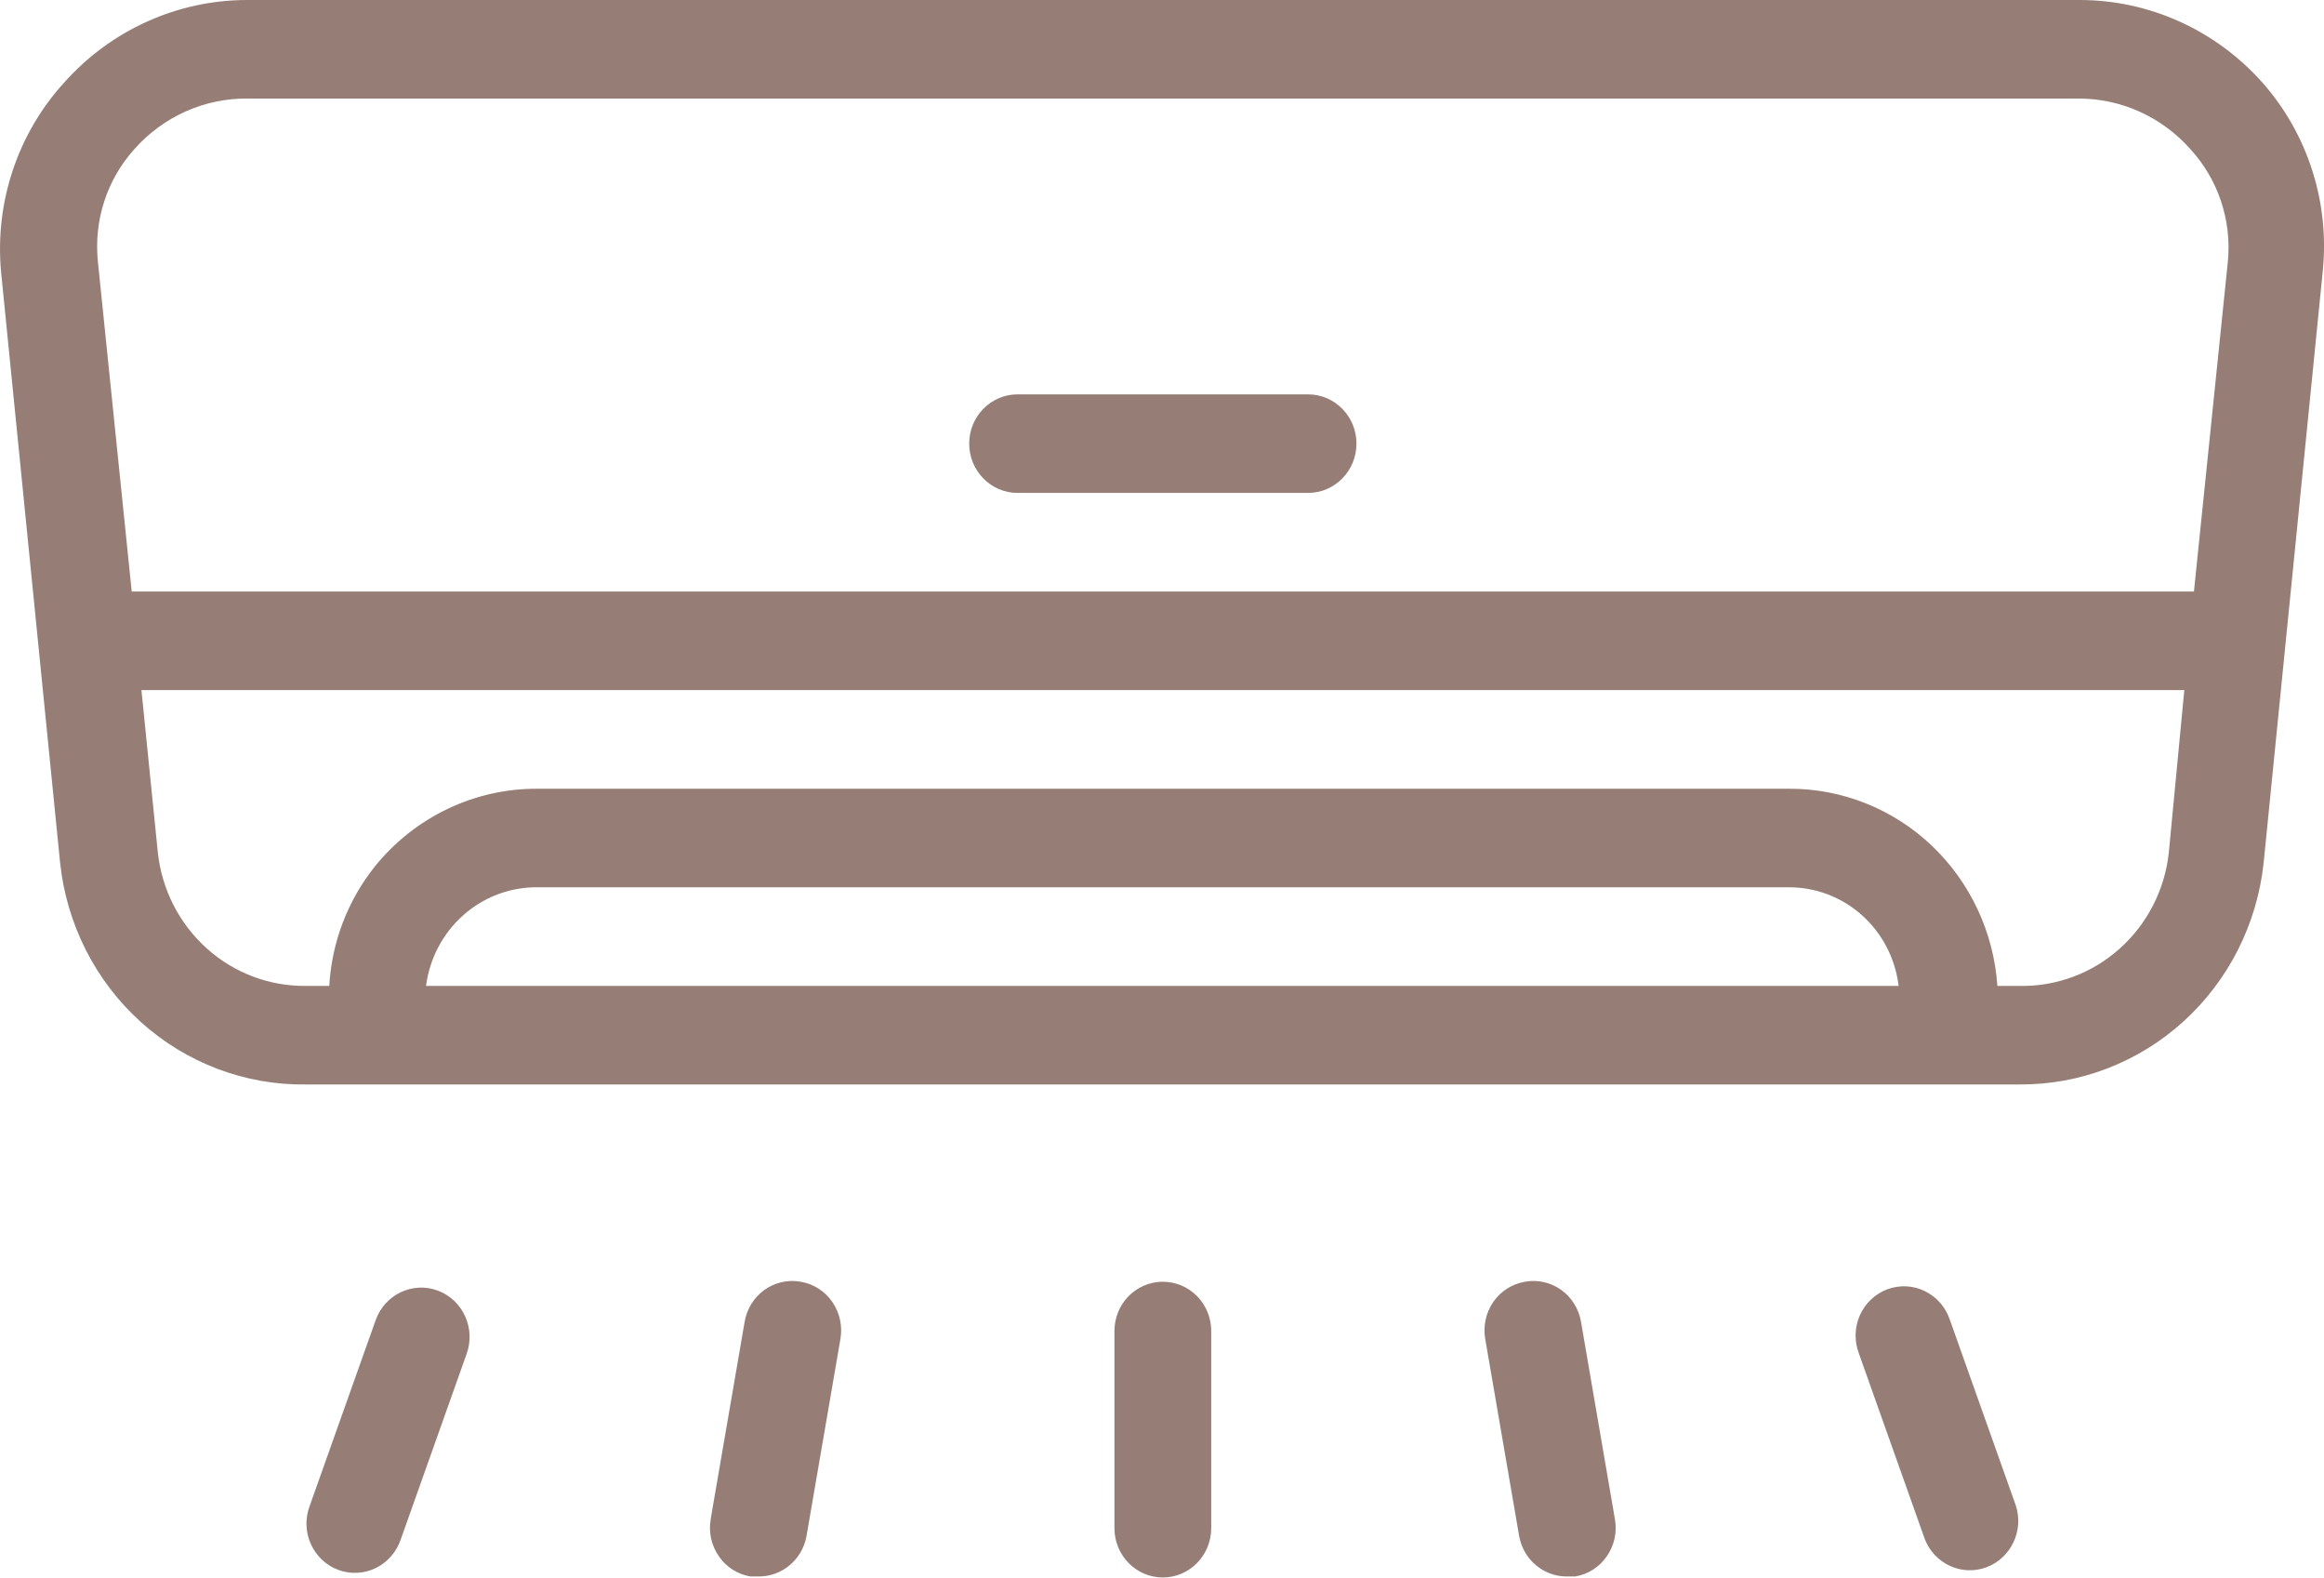
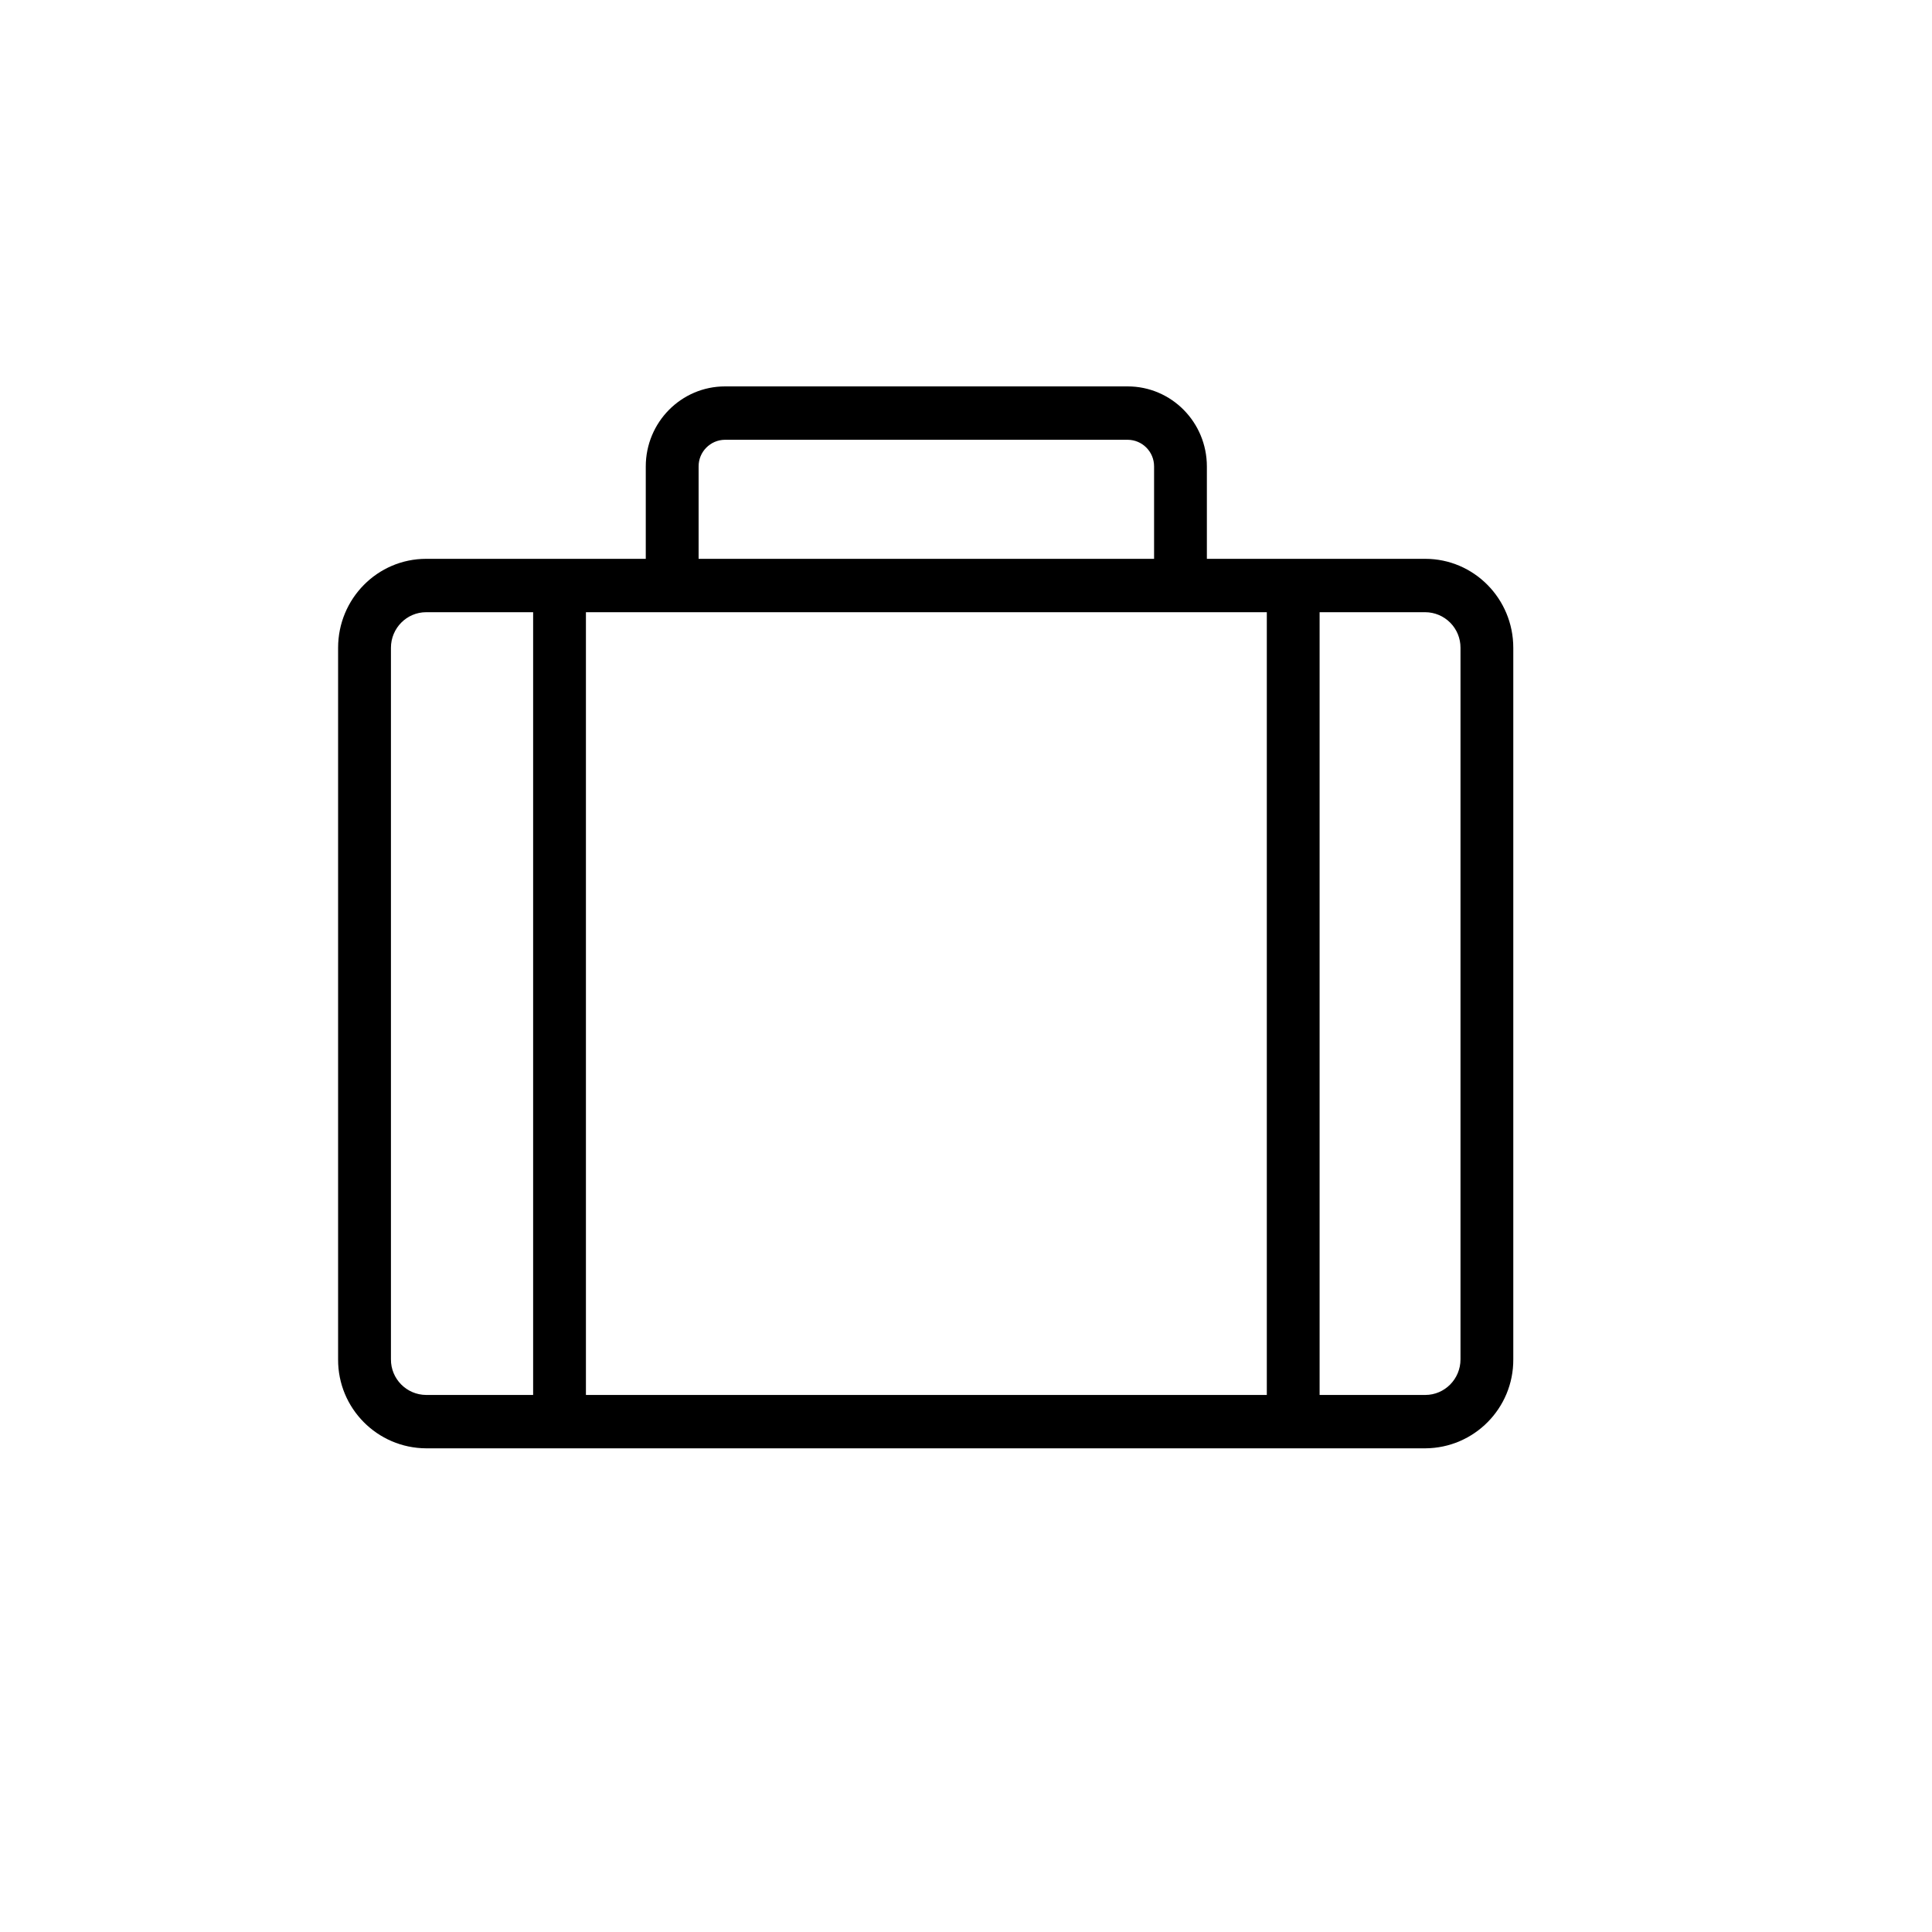
- <svg xmlns="http://www.w3.org/2000/svg" width="28" height="19" viewBox="0 0 28 19" fill="none">
-   <path d="M5.273 15.544C4.97 15.433 4.636 15.592 4.526 15.901L3.733 18.133C3.675 18.282 3.679 18.449 3.744 18.595C3.809 18.741 3.929 18.855 4.077 18.909C4.225 18.964 4.389 18.955 4.531 18.885C4.672 18.814 4.78 18.689 4.83 18.537L5.623 16.304C5.732 15.996 5.576 15.656 5.273 15.544L5.273 15.544ZM18.373 15.438C18.219 15.464 18.082 15.551 17.992 15.68C17.903 15.81 17.867 15.97 17.894 16.126L18.303 18.501C18.353 18.782 18.593 18.987 18.874 18.988H18.979H18.979C19.133 18.962 19.27 18.875 19.359 18.745C19.449 18.616 19.485 18.455 19.457 18.299L19.049 15.924L19.049 15.924C19.023 15.768 18.938 15.629 18.811 15.537C18.683 15.446 18.526 15.41 18.373 15.438H18.373ZM9.647 15.438C9.494 15.41 9.336 15.446 9.209 15.537C9.082 15.629 8.996 15.768 8.971 15.924L8.562 18.299L8.563 18.299C8.535 18.455 8.571 18.616 8.661 18.745C8.75 18.875 8.887 18.962 9.041 18.988H9.146H9.146C9.426 18.987 9.667 18.782 9.717 18.501L10.126 16.126C10.152 15.97 10.117 15.81 10.027 15.68C9.938 15.551 9.801 15.464 9.647 15.438H9.647ZM14.01 15.438C13.688 15.438 13.427 15.703 13.427 16.031V18.406C13.427 18.734 13.688 19 14.01 19C14.332 19 14.593 18.734 14.593 18.406V16.031C14.593 15.874 14.532 15.723 14.422 15.611C14.313 15.5 14.165 15.438 14.01 15.438V15.438ZM23.494 15.901V15.901C23.444 15.748 23.336 15.623 23.195 15.553C23.053 15.482 22.89 15.474 22.741 15.528C22.593 15.583 22.473 15.696 22.408 15.842C22.343 15.988 22.34 16.155 22.397 16.304L23.19 18.537C23.306 18.836 23.635 18.987 23.931 18.878C24.228 18.768 24.386 18.438 24.287 18.133L23.494 15.901ZM27.261 0.998C26.695 0.36 25.89 -0.003 25.045 1.55084e-05H2.975C2.134 0.001 1.334 0.363 0.77 0.998C0.213 1.61 -0.062 2.434 0.012 3.266L0.724 10.39C0.802 11.131 1.149 11.816 1.697 12.31C2.245 12.804 2.954 13.072 3.686 13.062H24.334C25.061 13.066 25.765 12.796 26.308 12.302C26.851 11.809 27.195 11.127 27.273 10.39L27.985 3.266C28.069 2.44 27.806 1.616 27.261 0.998H27.261ZM5.133 11.875C5.176 11.544 5.336 11.241 5.583 11.022C5.83 10.803 6.147 10.684 6.475 10.687H21.546C21.872 10.685 22.188 10.804 22.433 11.023C22.678 11.242 22.835 11.545 22.875 11.875L5.133 11.875ZM26.13 10.272C26.081 10.719 25.869 11.131 25.537 11.427C25.205 11.724 24.775 11.883 24.334 11.875H24.065C24.021 11.229 23.737 10.624 23.272 10.183C22.806 9.742 22.193 9.498 21.557 9.5H6.475C5.716 9.496 4.996 9.841 4.515 10.438C4.189 10.847 3.997 11.349 3.967 11.875H3.687C3.247 11.88 2.821 11.72 2.491 11.423C2.161 11.127 1.951 10.716 1.902 10.272L1.704 8.312H26.317L26.13 10.272ZM26.433 7.125H1.587L1.179 3.147C1.129 2.652 1.29 2.159 1.622 1.793C1.968 1.404 2.46 1.184 2.975 1.187H25.045C25.556 1.187 26.044 1.407 26.387 1.793C26.723 2.157 26.889 2.65 26.842 3.147L26.433 7.125ZM15.76 4.75H12.26C11.938 4.75 11.677 5.016 11.677 5.343C11.677 5.671 11.938 5.937 12.26 5.937H15.76C16.082 5.937 16.343 5.671 16.343 5.343C16.343 5.016 16.082 4.75 15.76 4.75Z" fill="#967E76" />
+ <svg xmlns="http://www.w3.org/2000/svg" viewBox="0 0 40 40" id="icon" fill="currentColor">
+   <path fill-rule="evenodd" d="M13.37 11.57V9.658c0-.916.735-1.658 1.641-1.658h8.336c.906 0 1.64.742 1.64 1.658v1.912h4.521c1.007 0 1.823.825 1.823 1.842v14.732a1.832 1.832 0 0 1-1.823 1.842H8.823A1.832 1.832 0 0 1 7 28.144V13.412c0-1.017.816-1.842 1.823-1.842h4.548Zm1.094-1.912a.55.55 0 0 1 .547-.553h8.336a.55.55 0 0 1 .547.553v1.912h-9.43V9.658Zm-5.64 3.017h2.214v16.206H8.823a.733.733 0 0 1-.729-.737V13.412c0-.407.327-.737.73-.737Zm3.307 16.206V12.675h14.097v16.206H12.13Zm15.19 0h2.188c.402 0 .729-.33.729-.737V13.412a.733.733 0 0 0-.73-.737h-2.187v16.206Z" clip-rule="evenodd" />
</svg>
